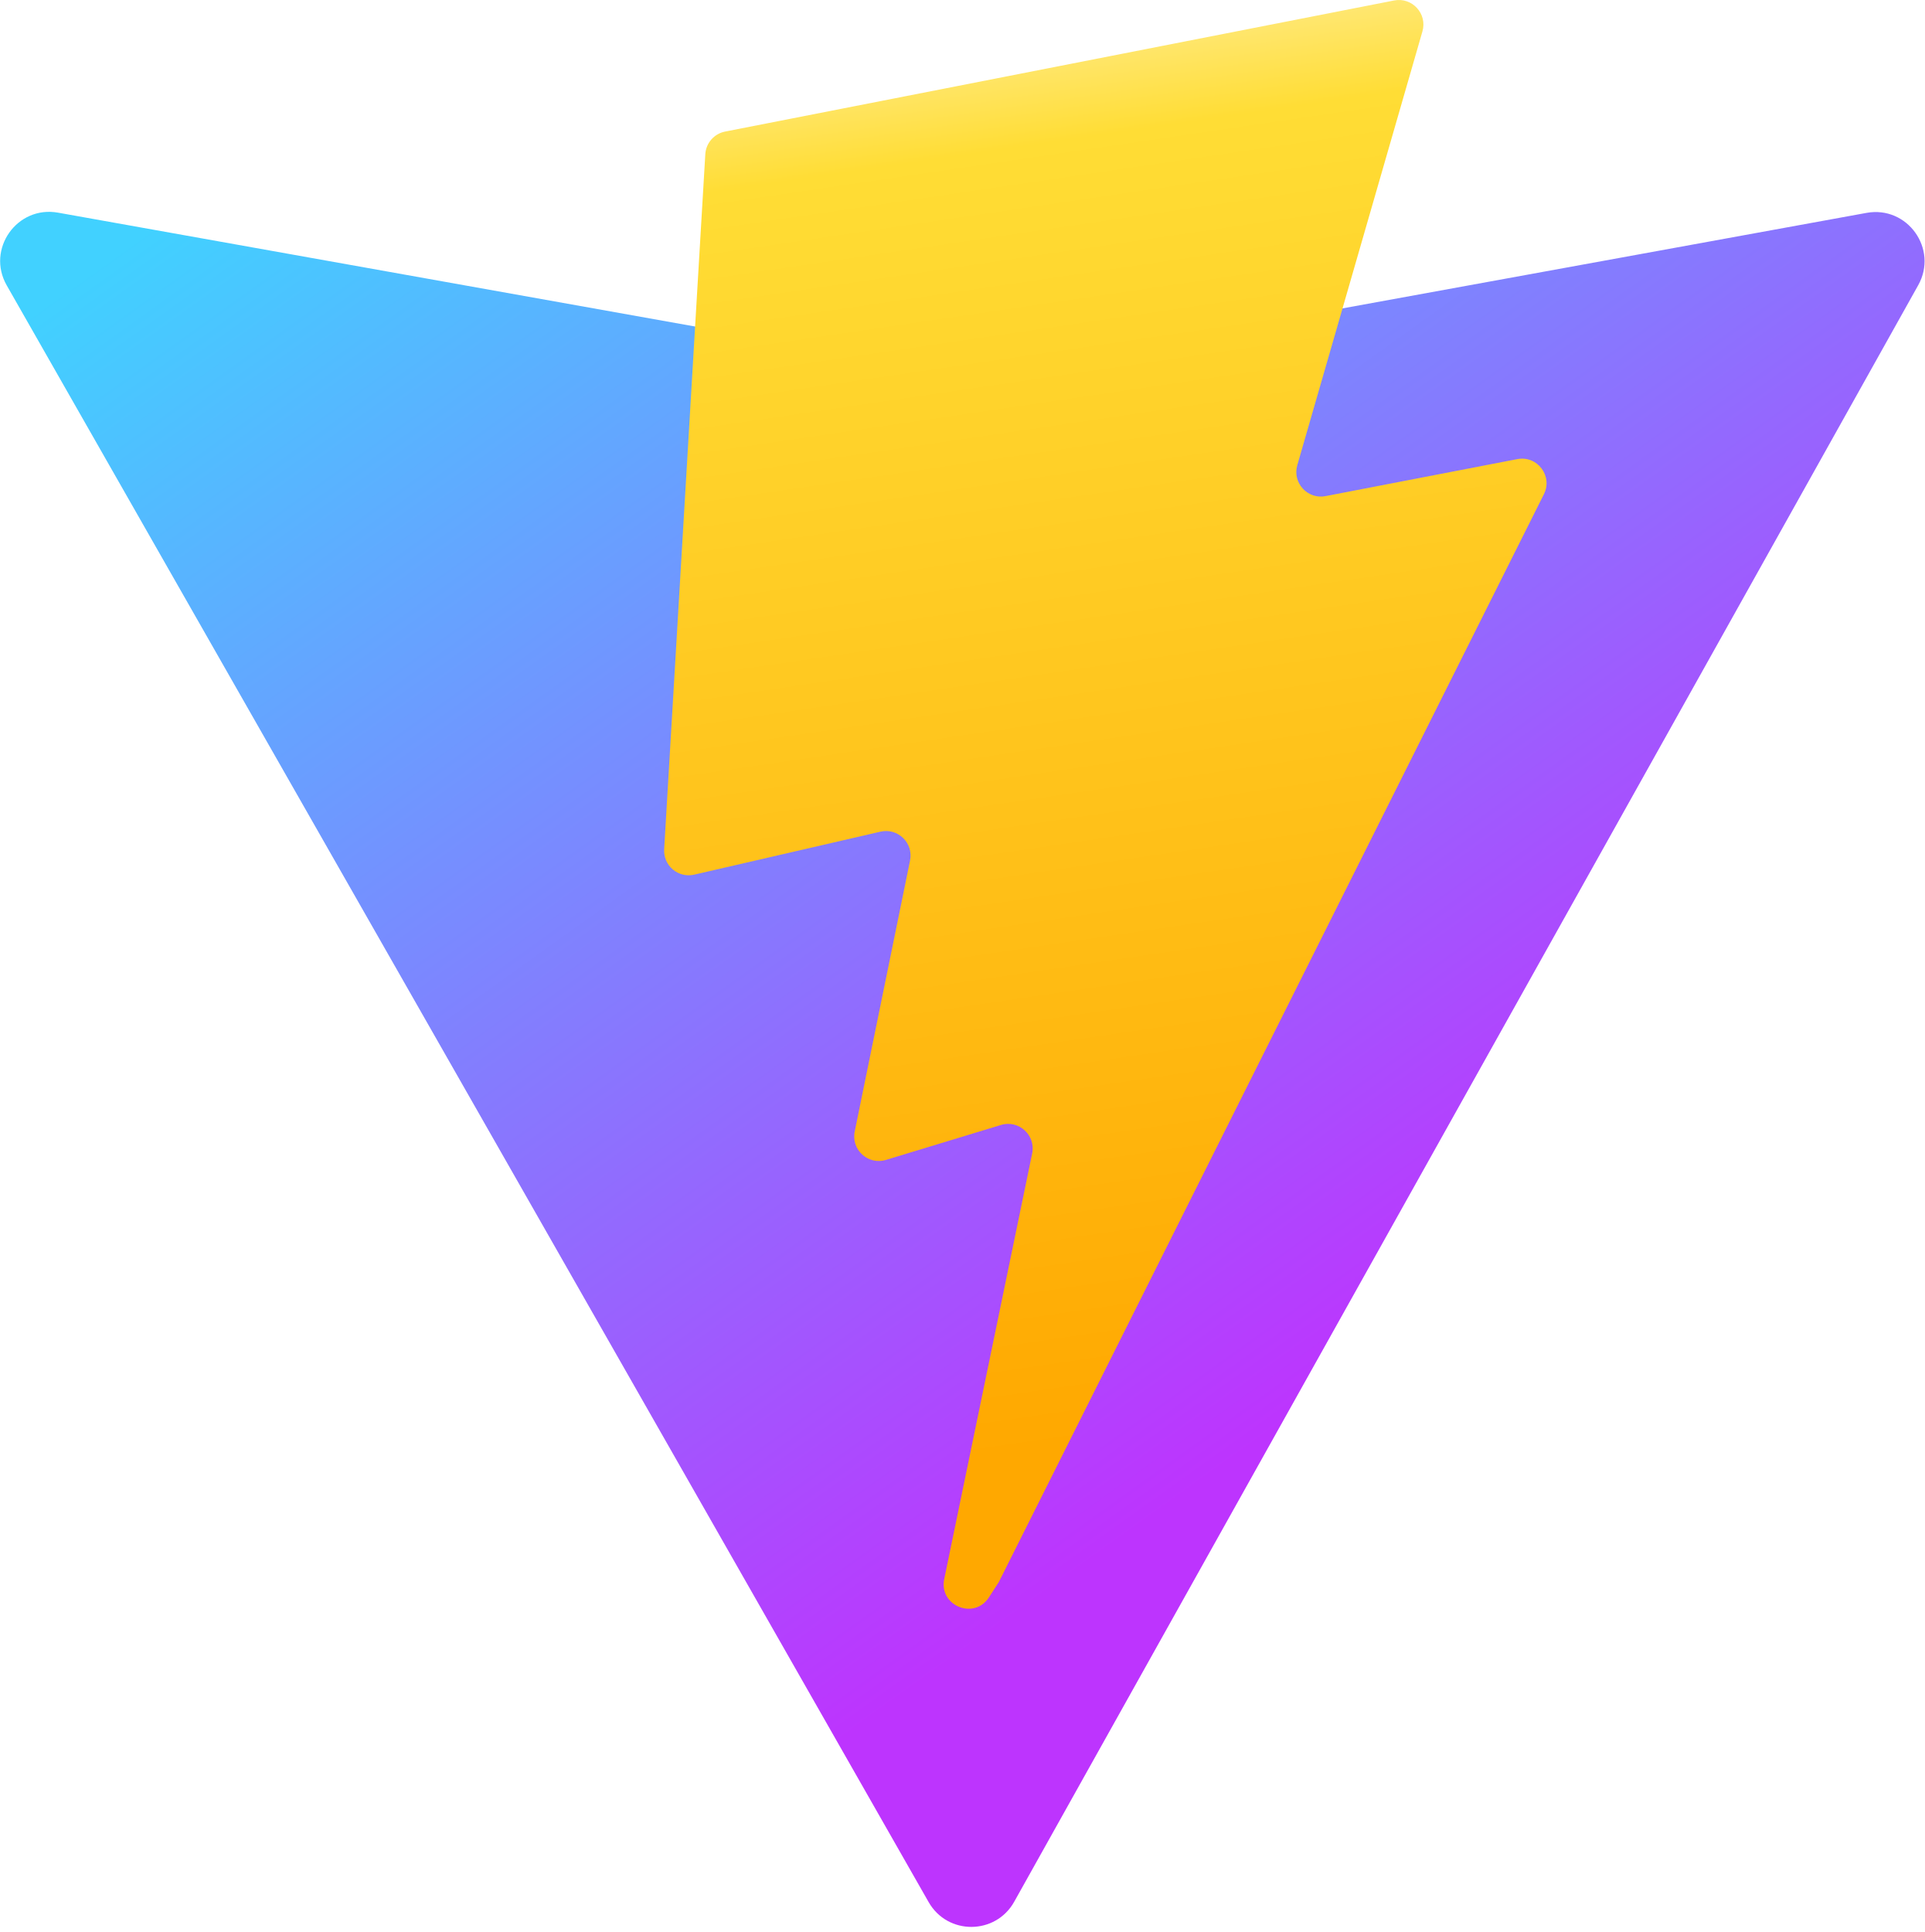
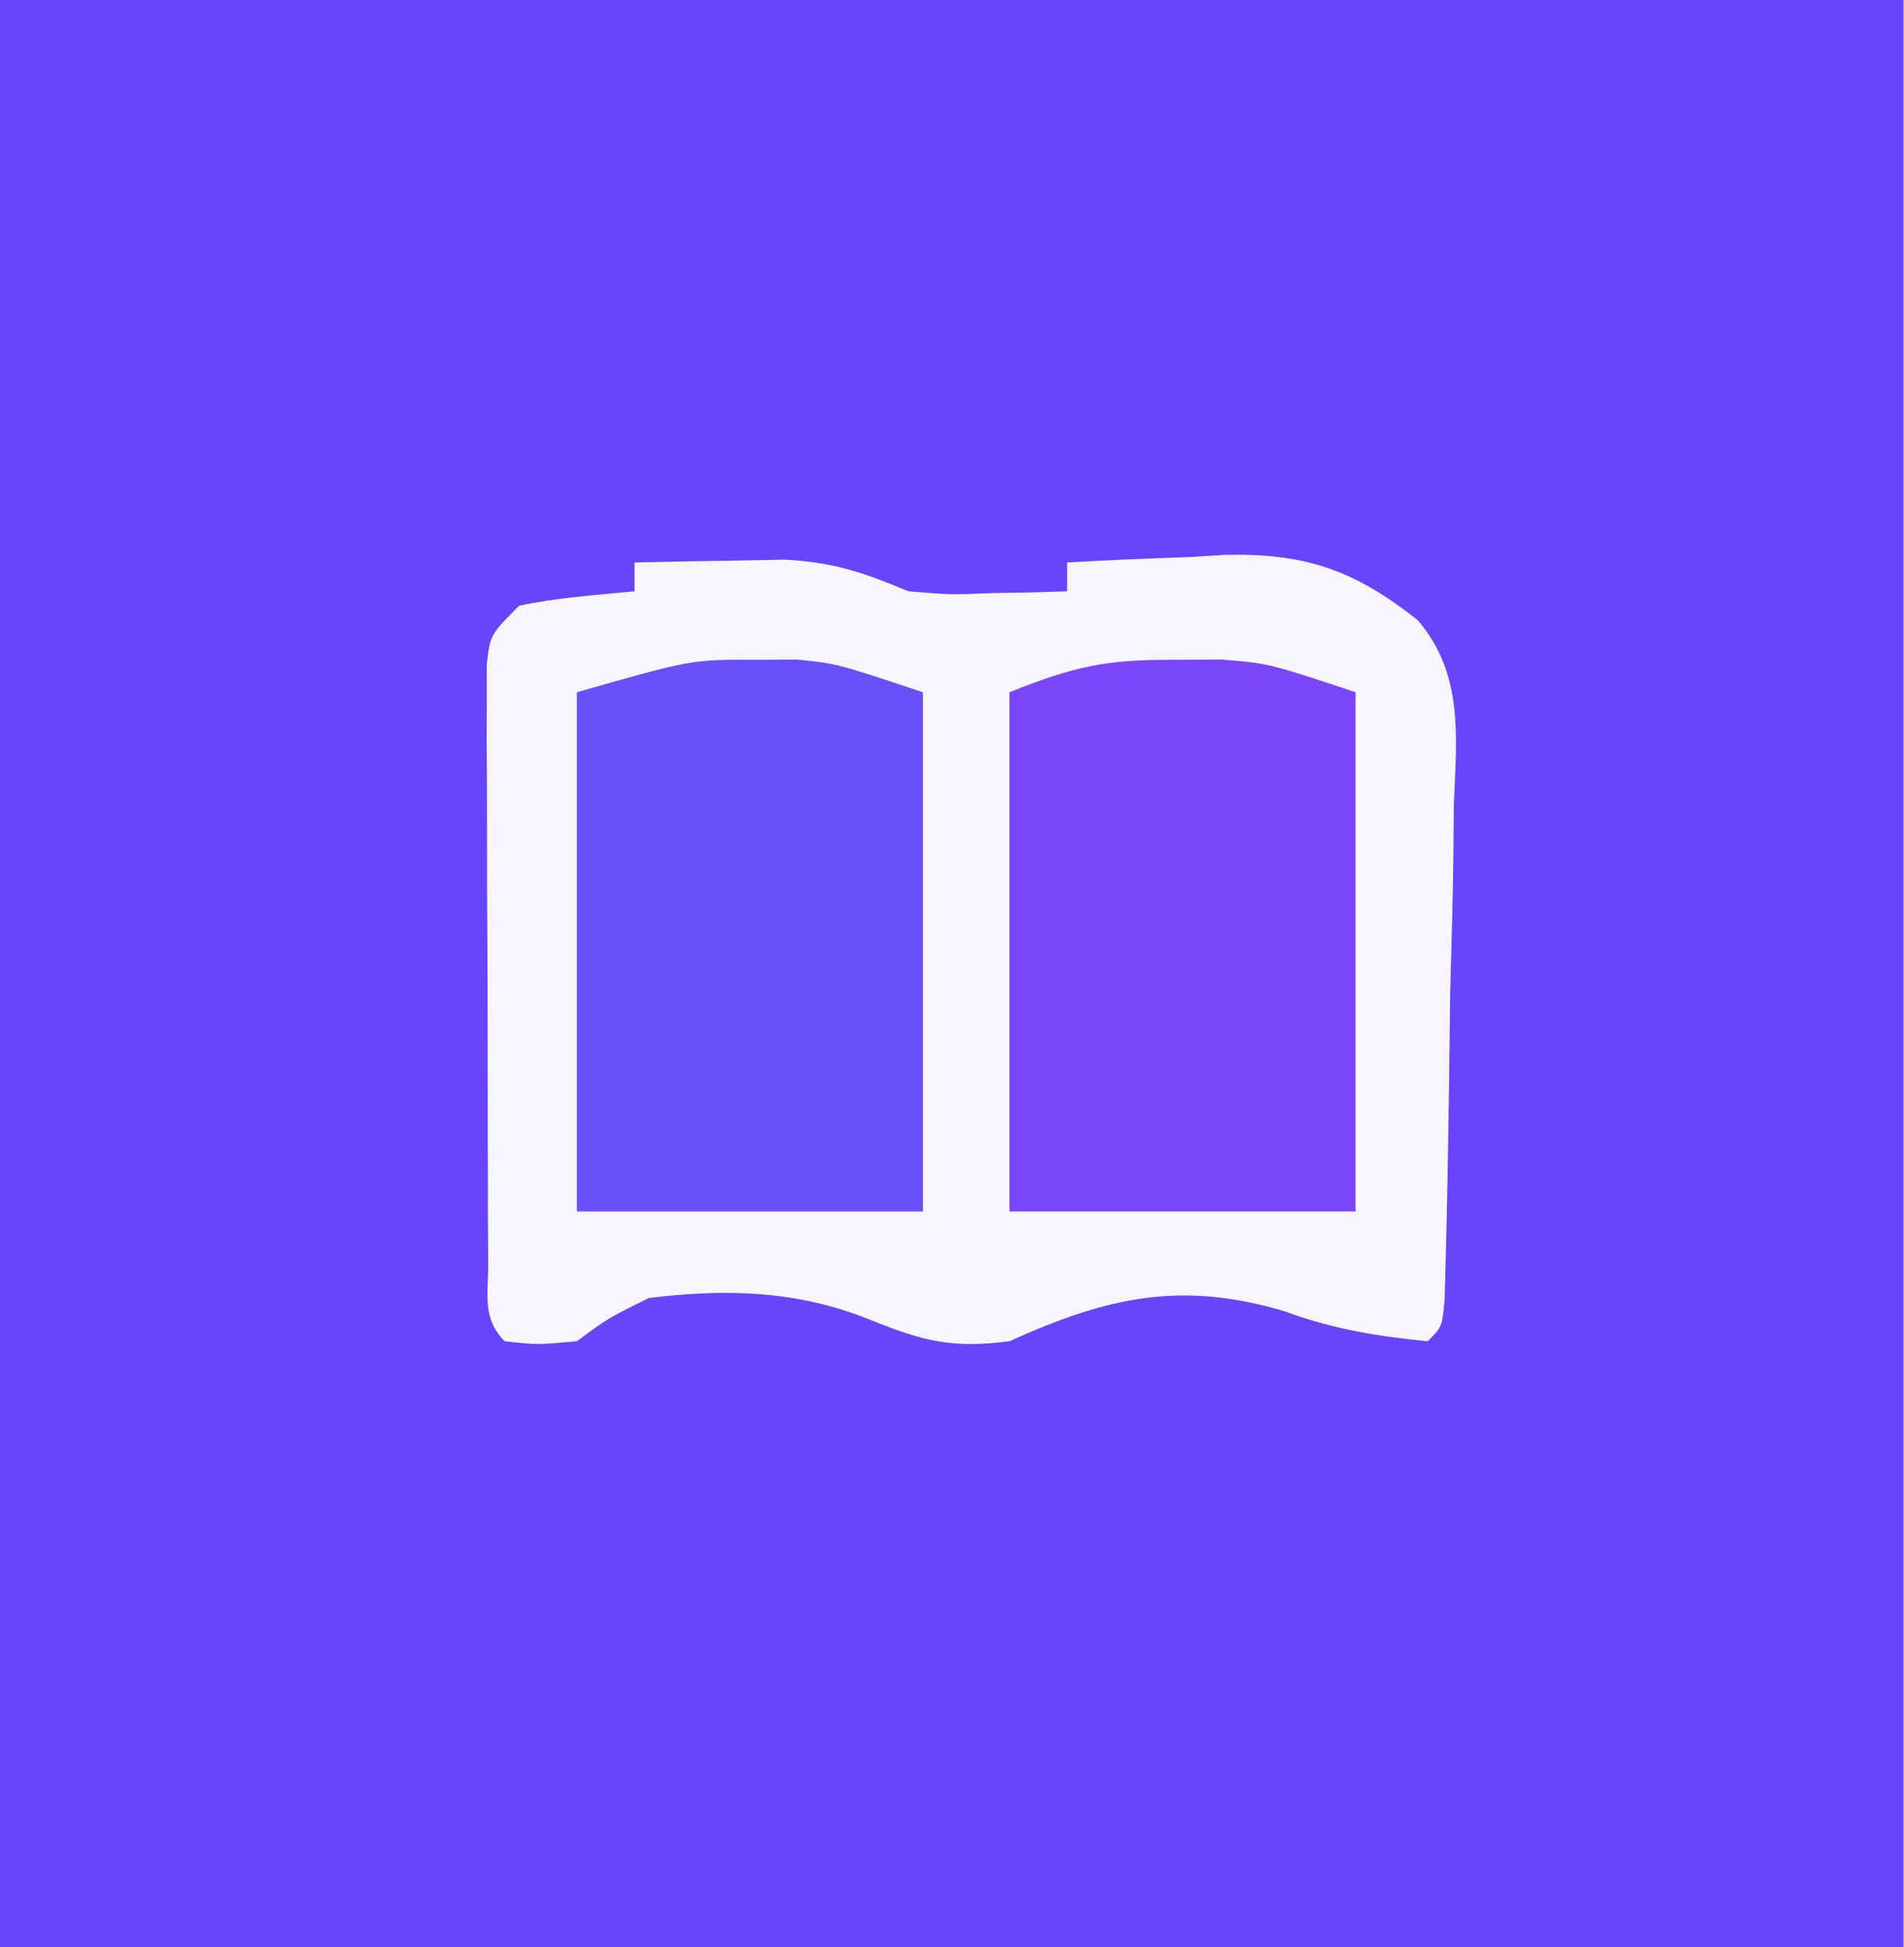
- <svg xmlns="http://www.w3.org/2000/svg" aria-hidden="true" role="img" class="iconify iconify--logos" width="31.88" height="32" preserveAspectRatio="xMidYMid meet" viewBox="0 0 256 257">
-   <defs>
-     <linearGradient id="IconifyId1813088fe1fbc01fb466" x1="-.828%" x2="57.636%" y1="7.652%" y2="78.411%">
-       <stop offset="0%" stop-color="#41D1FF" />
-       <stop offset="100%" stop-color="#BD34FE" />
-     </linearGradient>
-     <linearGradient id="IconifyId1813088fe1fbc01fb467" x1="43.376%" x2="50.316%" y1="2.242%" y2="89.03%">
-       <stop offset="0%" stop-color="#FFEA83" />
-       <stop offset="8.333%" stop-color="#FFDD35" />
-       <stop offset="100%" stop-color="#FFA800" />
-     </linearGradient>
-   </defs>
-   <path fill="url(#IconifyId1813088fe1fbc01fb466)" d="M255.153 37.938L134.897 252.976c-2.483 4.44-8.862 4.466-11.382.048L.875 37.958c-2.746-4.814 1.371-10.646 6.827-9.67l120.385 21.517a6.537 6.537 0 0 0 2.322-.004l117.867-21.483c5.438-.991 9.574 4.796 6.877 9.62Z" />
-   <path fill="url(#IconifyId1813088fe1fbc01fb467)" d="M185.432.063L96.44 17.501a3.268 3.268 0 0 0-2.634 3.014l-5.474 92.456a3.268 3.268 0 0 0 3.997 3.378l24.777-5.718c2.318-.535 4.413 1.507 3.936 3.838l-7.361 36.047c-.495 2.426 1.782 4.5 4.151 3.78l15.304-4.649c2.372-.72 4.652 1.36 4.15 3.788l-11.698 56.621c-.732 3.542 3.979 5.473 5.943 2.437l1.313-2.028l72.516-144.72c1.215-2.423-.88-5.186-3.54-4.672l-25.505 4.922c-2.396.462-4.435-1.77-3.759-4.114l16.646-57.705c.677-2.35-1.37-4.583-3.769-4.113Z" />
+ <svg xmlns="http://www.w3.org/2000/svg" version="1.1" width="132" height="135">
+   <path d="M0 0 C43.56 0 87.12 0 132 0 C132 44.55 132 89.1 132 135 C88.44 135 44.88 135 0 135 C0 90.45 0 45.9 0 0 Z " fill="#6844FA" transform="translate(0,0)" />
+   <path d="M0 0 C2.229 -0.054 4.458 -0.093 6.688 -0.125 C8.55 -0.16 8.55 -0.16 10.449 -0.195 C13.883 -0.006 15.88 0.703 19 2 C21.897 2.24 21.897 2.24 24.812 2.125 C25.788 2.107 26.764 2.089 27.77 2.07 C28.506 2.047 29.242 2.024 30 2 C30 1.34 30 0.68 30 0 C32.836 -0.164 35.662 -0.282 38.5 -0.375 C39.291 -0.425 40.083 -0.476 40.898 -0.527 C46.504 -0.665 49.941 0.53 54.329 4.016 C57.53 7.817 56.999 12.079 56.816 16.832 C56.803 18.381 56.803 18.381 56.789 19.96 C56.751 23.246 56.657 26.528 56.562 29.812 C56.531 32.041 56.503 34.269 56.479 36.498 C56.42 40.555 56.354 44.611 56.24 48.667 C56.208 49.889 56.208 49.889 56.174 51.136 C56 53 56 53 55 54 C51.511 53.658 48.42 53.155 45.125 51.938 C37.91 49.773 32.782 50.929 26 54 C22.052 54.504 20.038 54.015 16.312 52.5 C11.293 50.473 6.342 50.344 1 51 C-1.818 52.389 -1.818 52.389 -4 54 C-6.75 54.25 -6.75 54.25 -9 54 C-10.597 52.403 -10.135 50.724 -10.145 48.512 C-10.152 47.557 -10.158 46.603 -10.165 45.62 C-10.166 44.581 -10.167 43.543 -10.168 42.473 C-10.171 41.413 -10.175 40.354 -10.178 39.263 C-10.183 37.017 -10.185 34.772 -10.185 32.527 C-10.187 29.081 -10.206 25.635 -10.225 22.189 C-10.228 20.013 -10.23 17.837 -10.23 15.66 C-10.238 14.624 -10.245 13.587 -10.252 12.519 C-10.249 11.562 -10.246 10.604 -10.243 9.617 C-10.244 8.772 -10.246 7.927 -10.247 7.056 C-10 5 -10 5 -8 3 C-5.345 2.435 -2.709 2.262 0 2 C0 1.34 0 0.68 0 0 Z " fill="#F7F5FE" transform="translate(44,39)" />
+   <path d="M0 0 C1.638 -0.008 1.638 -0.008 3.309 -0.016 C6.562 0.25 6.562 0.25 12.562 2.25 C12.562 14.13 12.562 26.01 12.562 38.25 C4.643 38.25 -3.277 38.25 -11.438 38.25 C-11.438 26.37 -11.438 14.49 -11.438 2.25 C-6.886 0.429 -4.715 -0.022 0 0 Z " fill="#7A46FA" transform="translate(81.4375,45.75)" />
+   <path d="M0 0 C0.888 -0.005 1.776 -0.01 2.691 -0.016 C5.438 0.25 5.438 0.25 11.438 2.25 C11.438 14.13 11.438 26.01 11.438 38.25 C3.518 38.25 -4.402 38.25 -12.562 38.25 C-12.562 26.37 -12.562 14.49 -12.562 2.25 C-4.594 -0.027 -4.594 -0.027 0 0 Z " fill="#6751FB" transform="translate(52.5625,45.75)" />
</svg>
